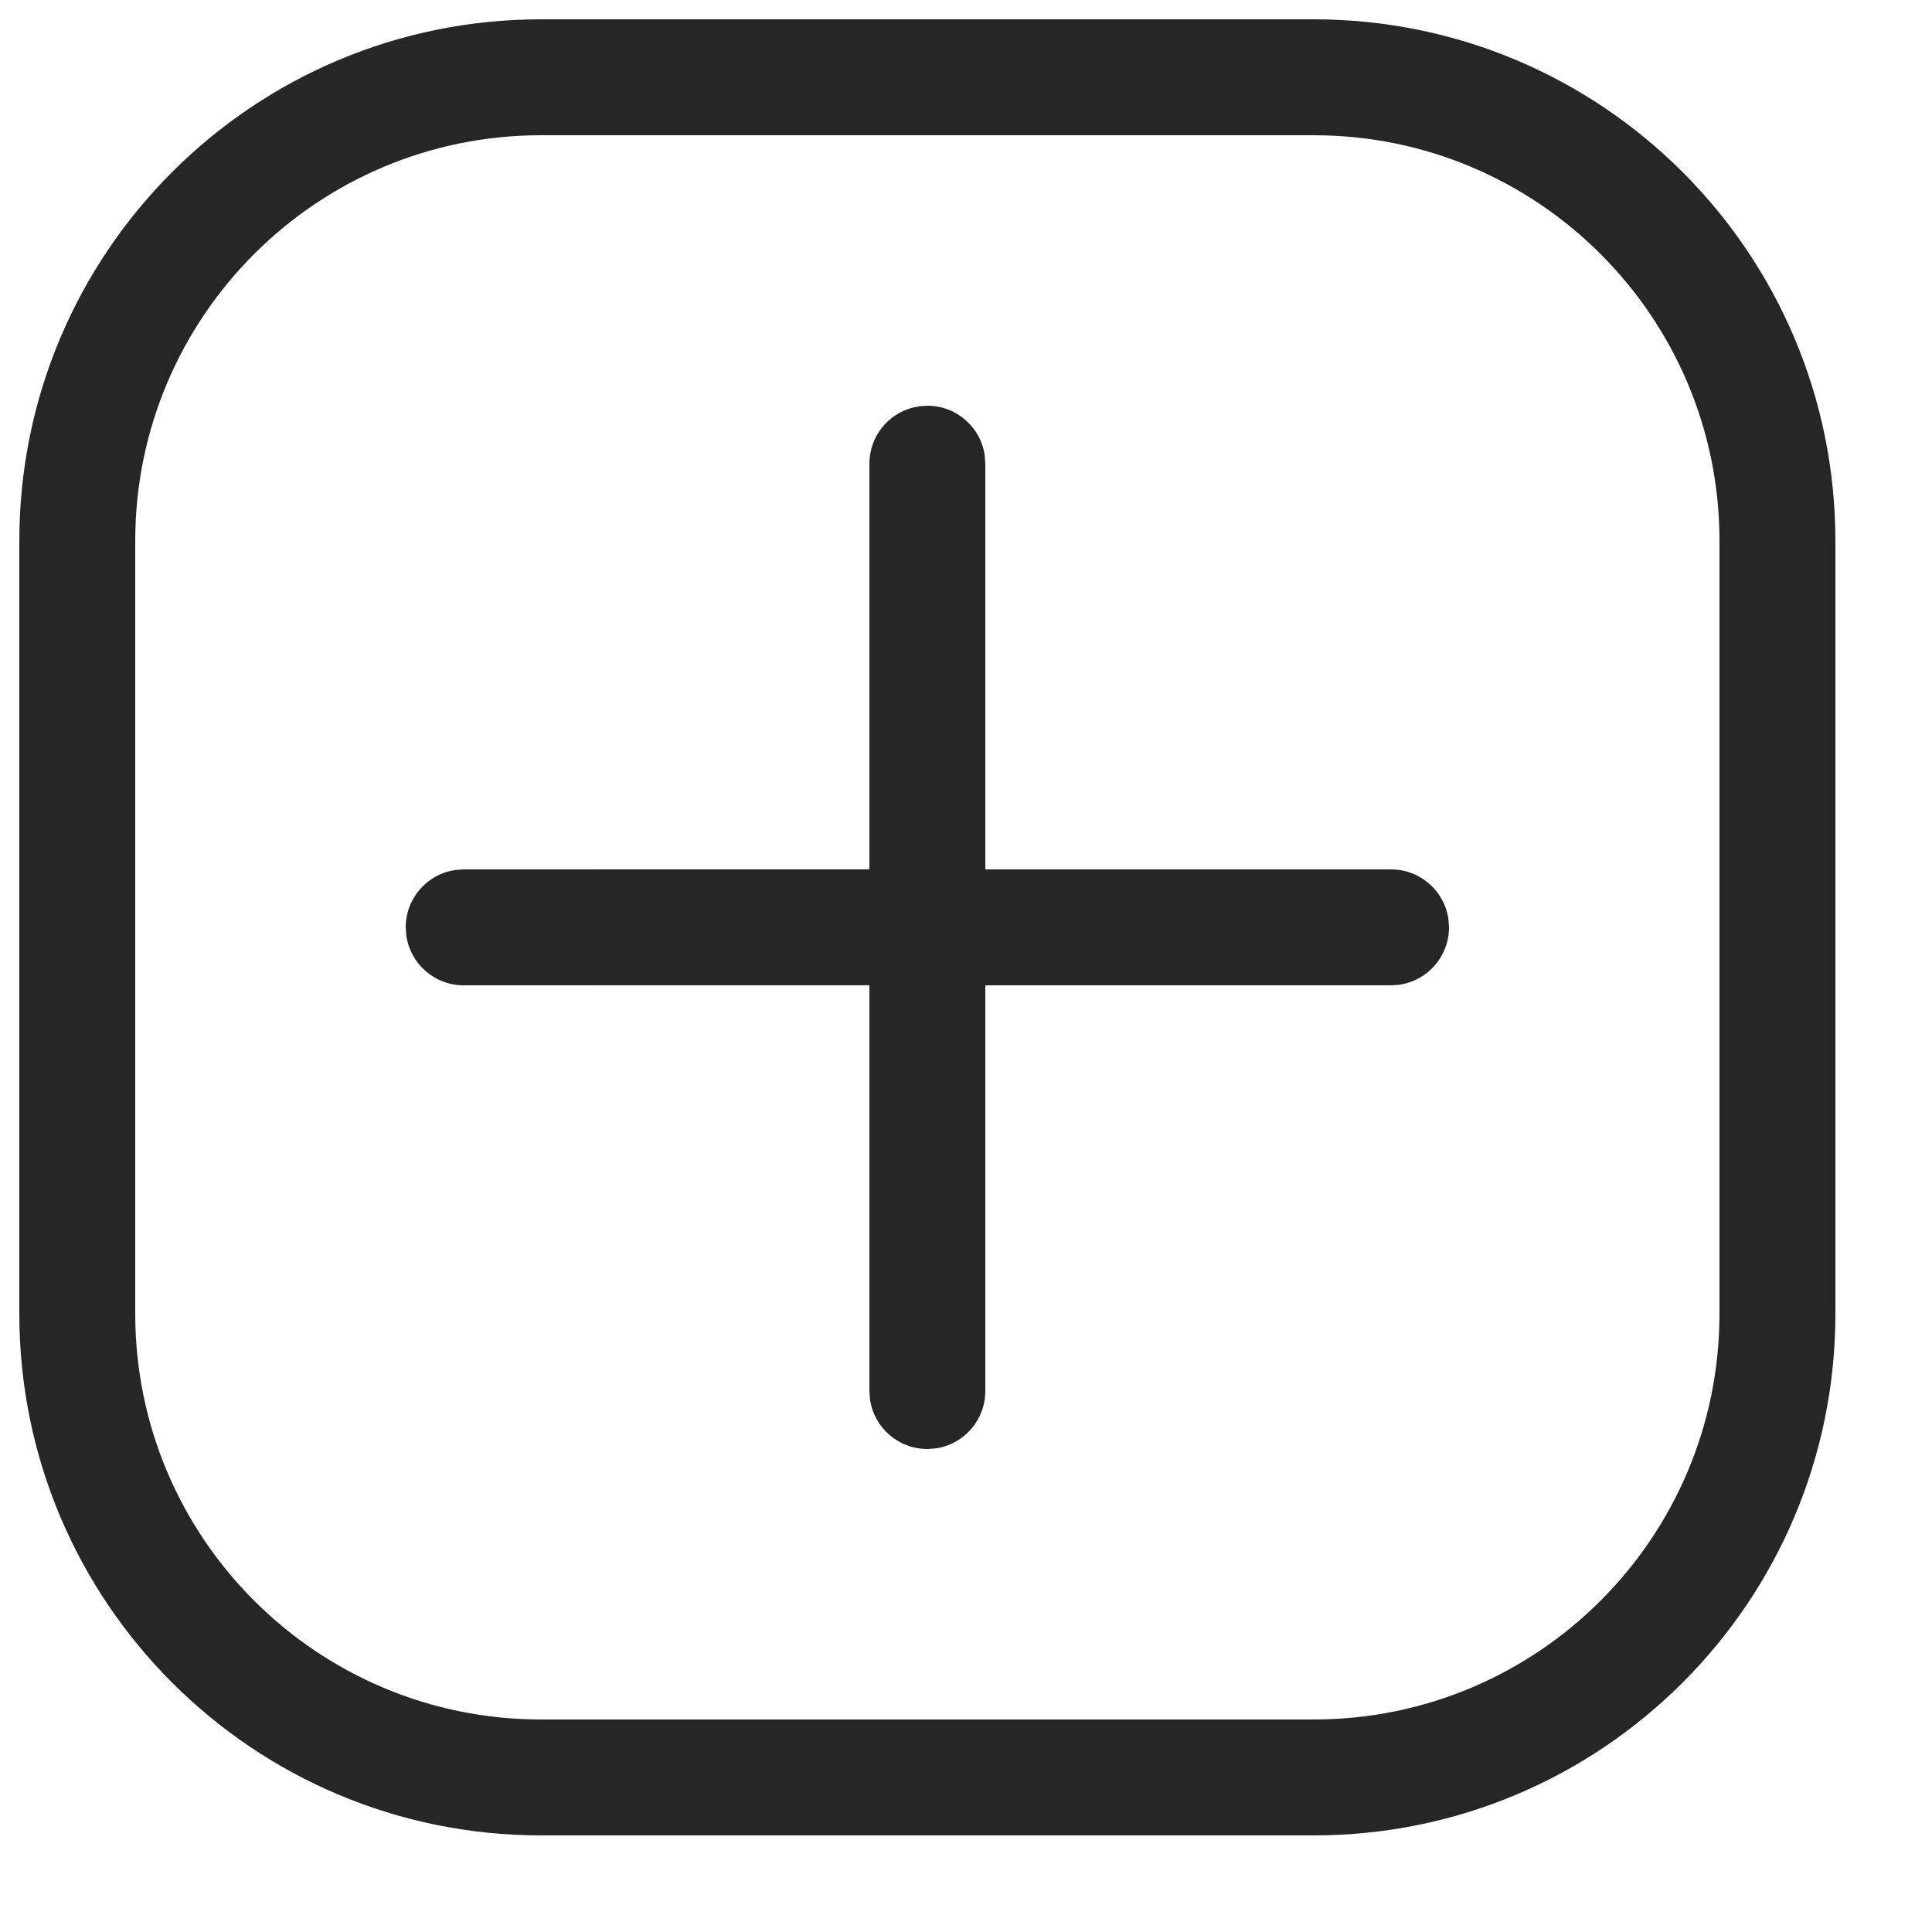
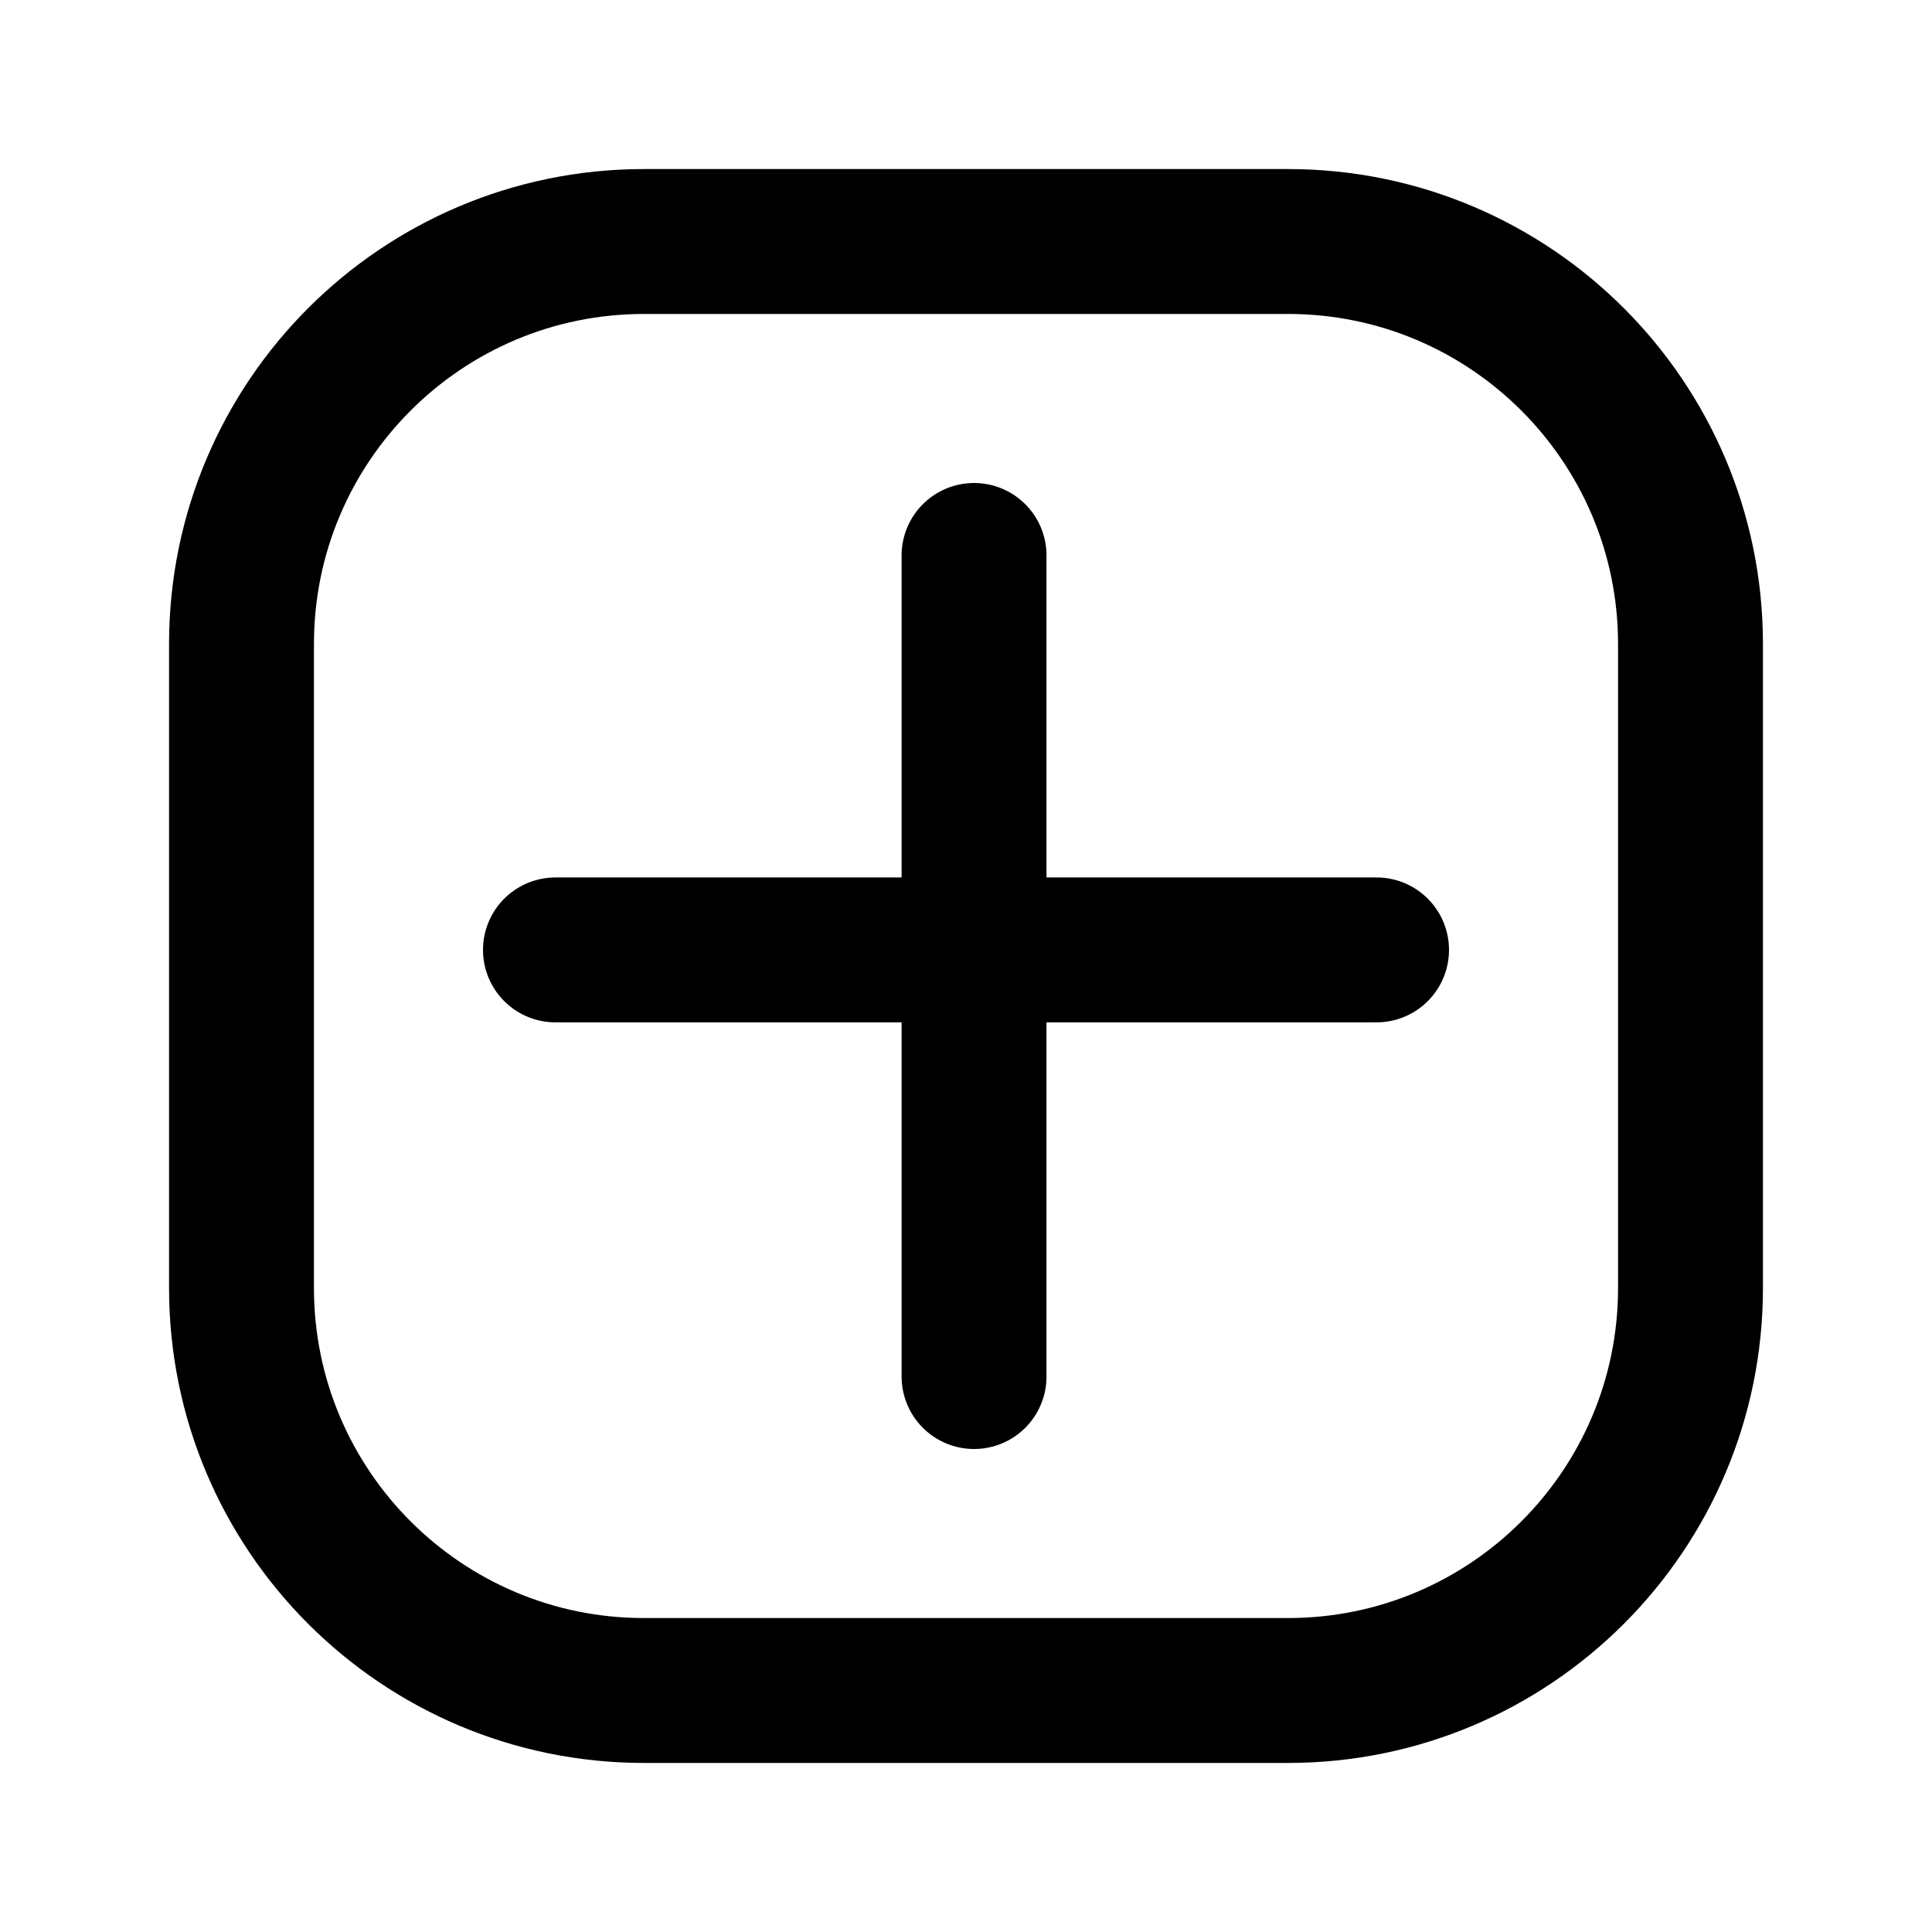
- <svg xmlns="http://www.w3.org/2000/svg" width="25" height="25" viewBox="0 0 25 25" fill="none">
-   <path fill-rule="evenodd" clip-rule="evenodd" d="M17 0.25C20.728 0.25 23.75 3.272 23.75 7V17C23.75 20.728 20.728 23.75 17 23.75H7C3.272 23.75 0.25 20.728 0.25 17V7C0.25 3.272 3.272 0.25 7 0.25H17ZM17 1.75H7C4.101 1.75 1.75 4.101 1.75 7V17C1.75 19.899 4.101 22.25 7 22.25H17C19.899 22.25 22.25 19.899 22.25 17V7C22.25 4.101 19.899 1.75 17 1.75ZM12.743 5.898C12.694 5.532 12.38 5.25 12 5.25L11.898 5.257L11.801 5.277C11.483 5.364 11.25 5.655 11.25 6V11.249L6 11.25L5.898 11.257C5.532 11.306 5.25 11.62 5.25 12L5.257 12.102C5.307 12.468 5.62 12.75 6 12.75L11.25 12.749V18L11.257 18.102C11.306 18.468 11.62 18.75 12 18.75L12.102 18.743C12.468 18.694 12.75 18.38 12.75 18V12.75H18L18.102 12.743C18.468 12.694 18.75 12.38 18.75 12L18.743 11.898C18.694 11.532 18.38 11.25 18 11.25H12.75V6L12.743 5.898Z" fill="#262626" />
+ <svg xmlns="http://www.w3.org/2000/svg" width="24" height="24" viewBox="0 0 24 24" fill="none">
+   <rect width="24" height="24" />
+   <rect x="3" y="3" width="18" height="18" rx="5" stroke="black" stroke-width="1.8" />
+   <line x1="12.1" y1="6.9" x2="12.1" y2="17.1" stroke="black" stroke-width="1.8" stroke-linecap="round" />
+   <line x1="6.9" y1="11.8" x2="17.1" y2="11.8" stroke="black" stroke-width="1.8" stroke-linecap="round" />
</svg>
